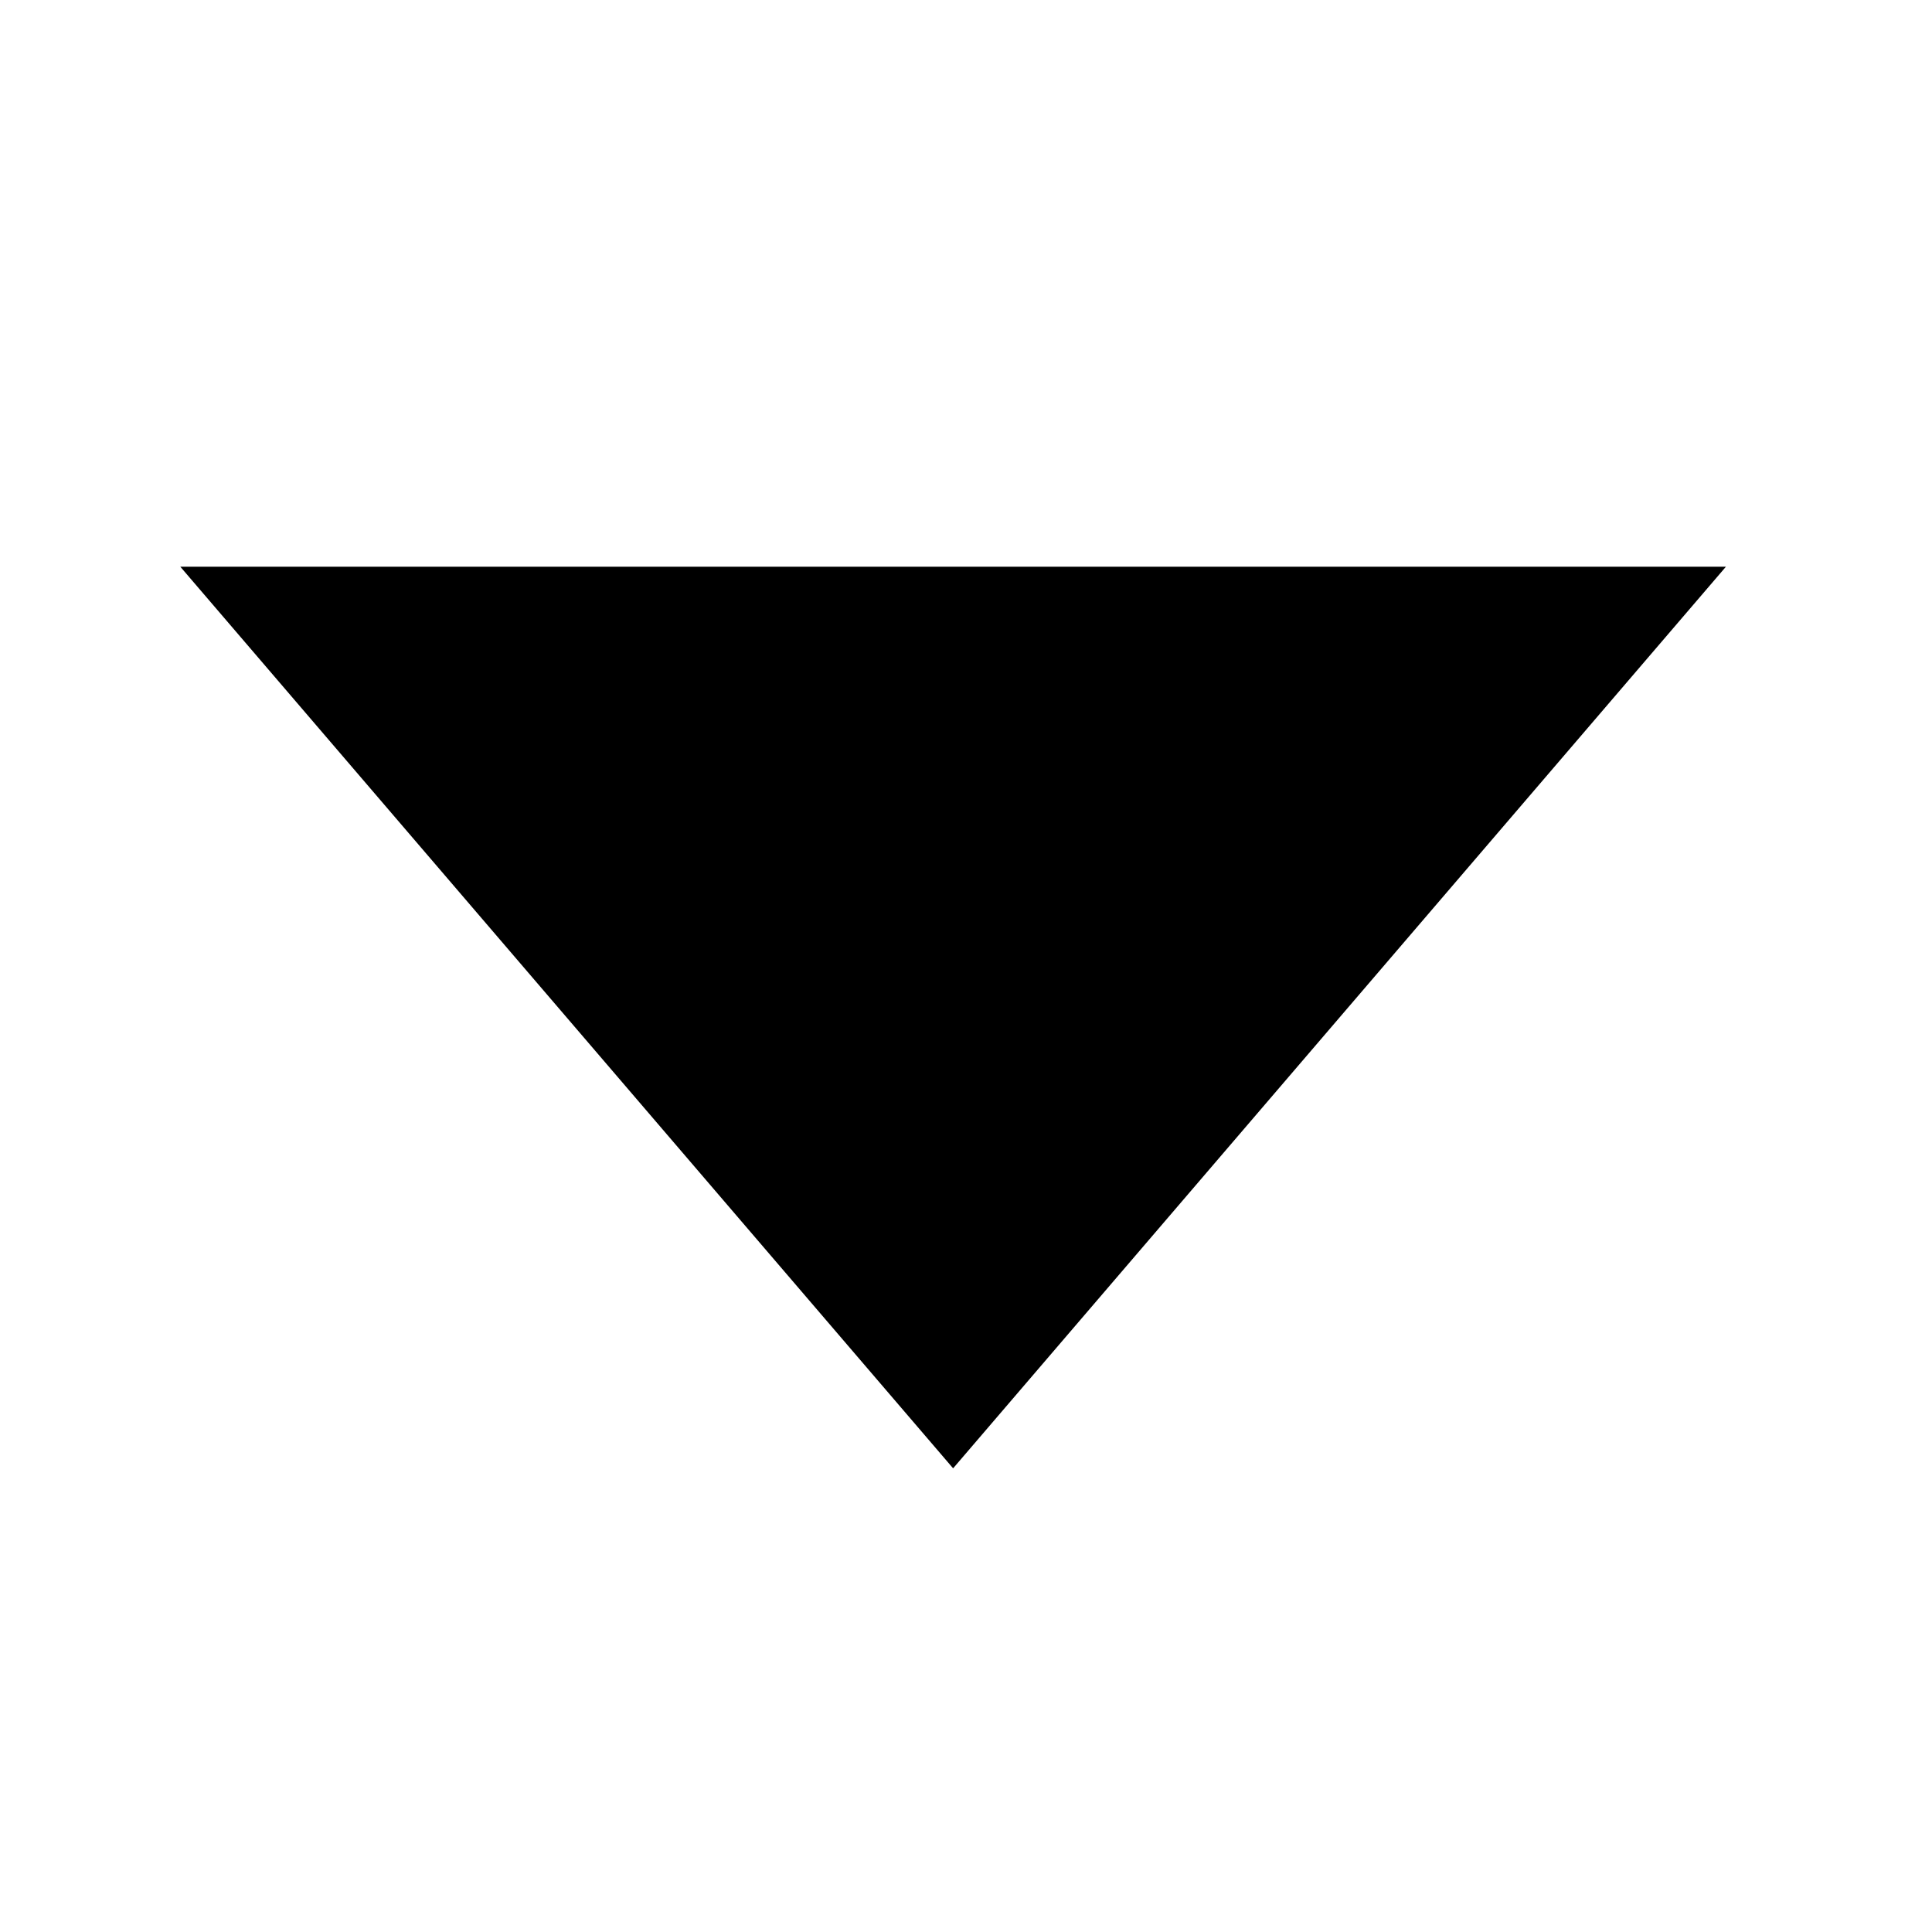
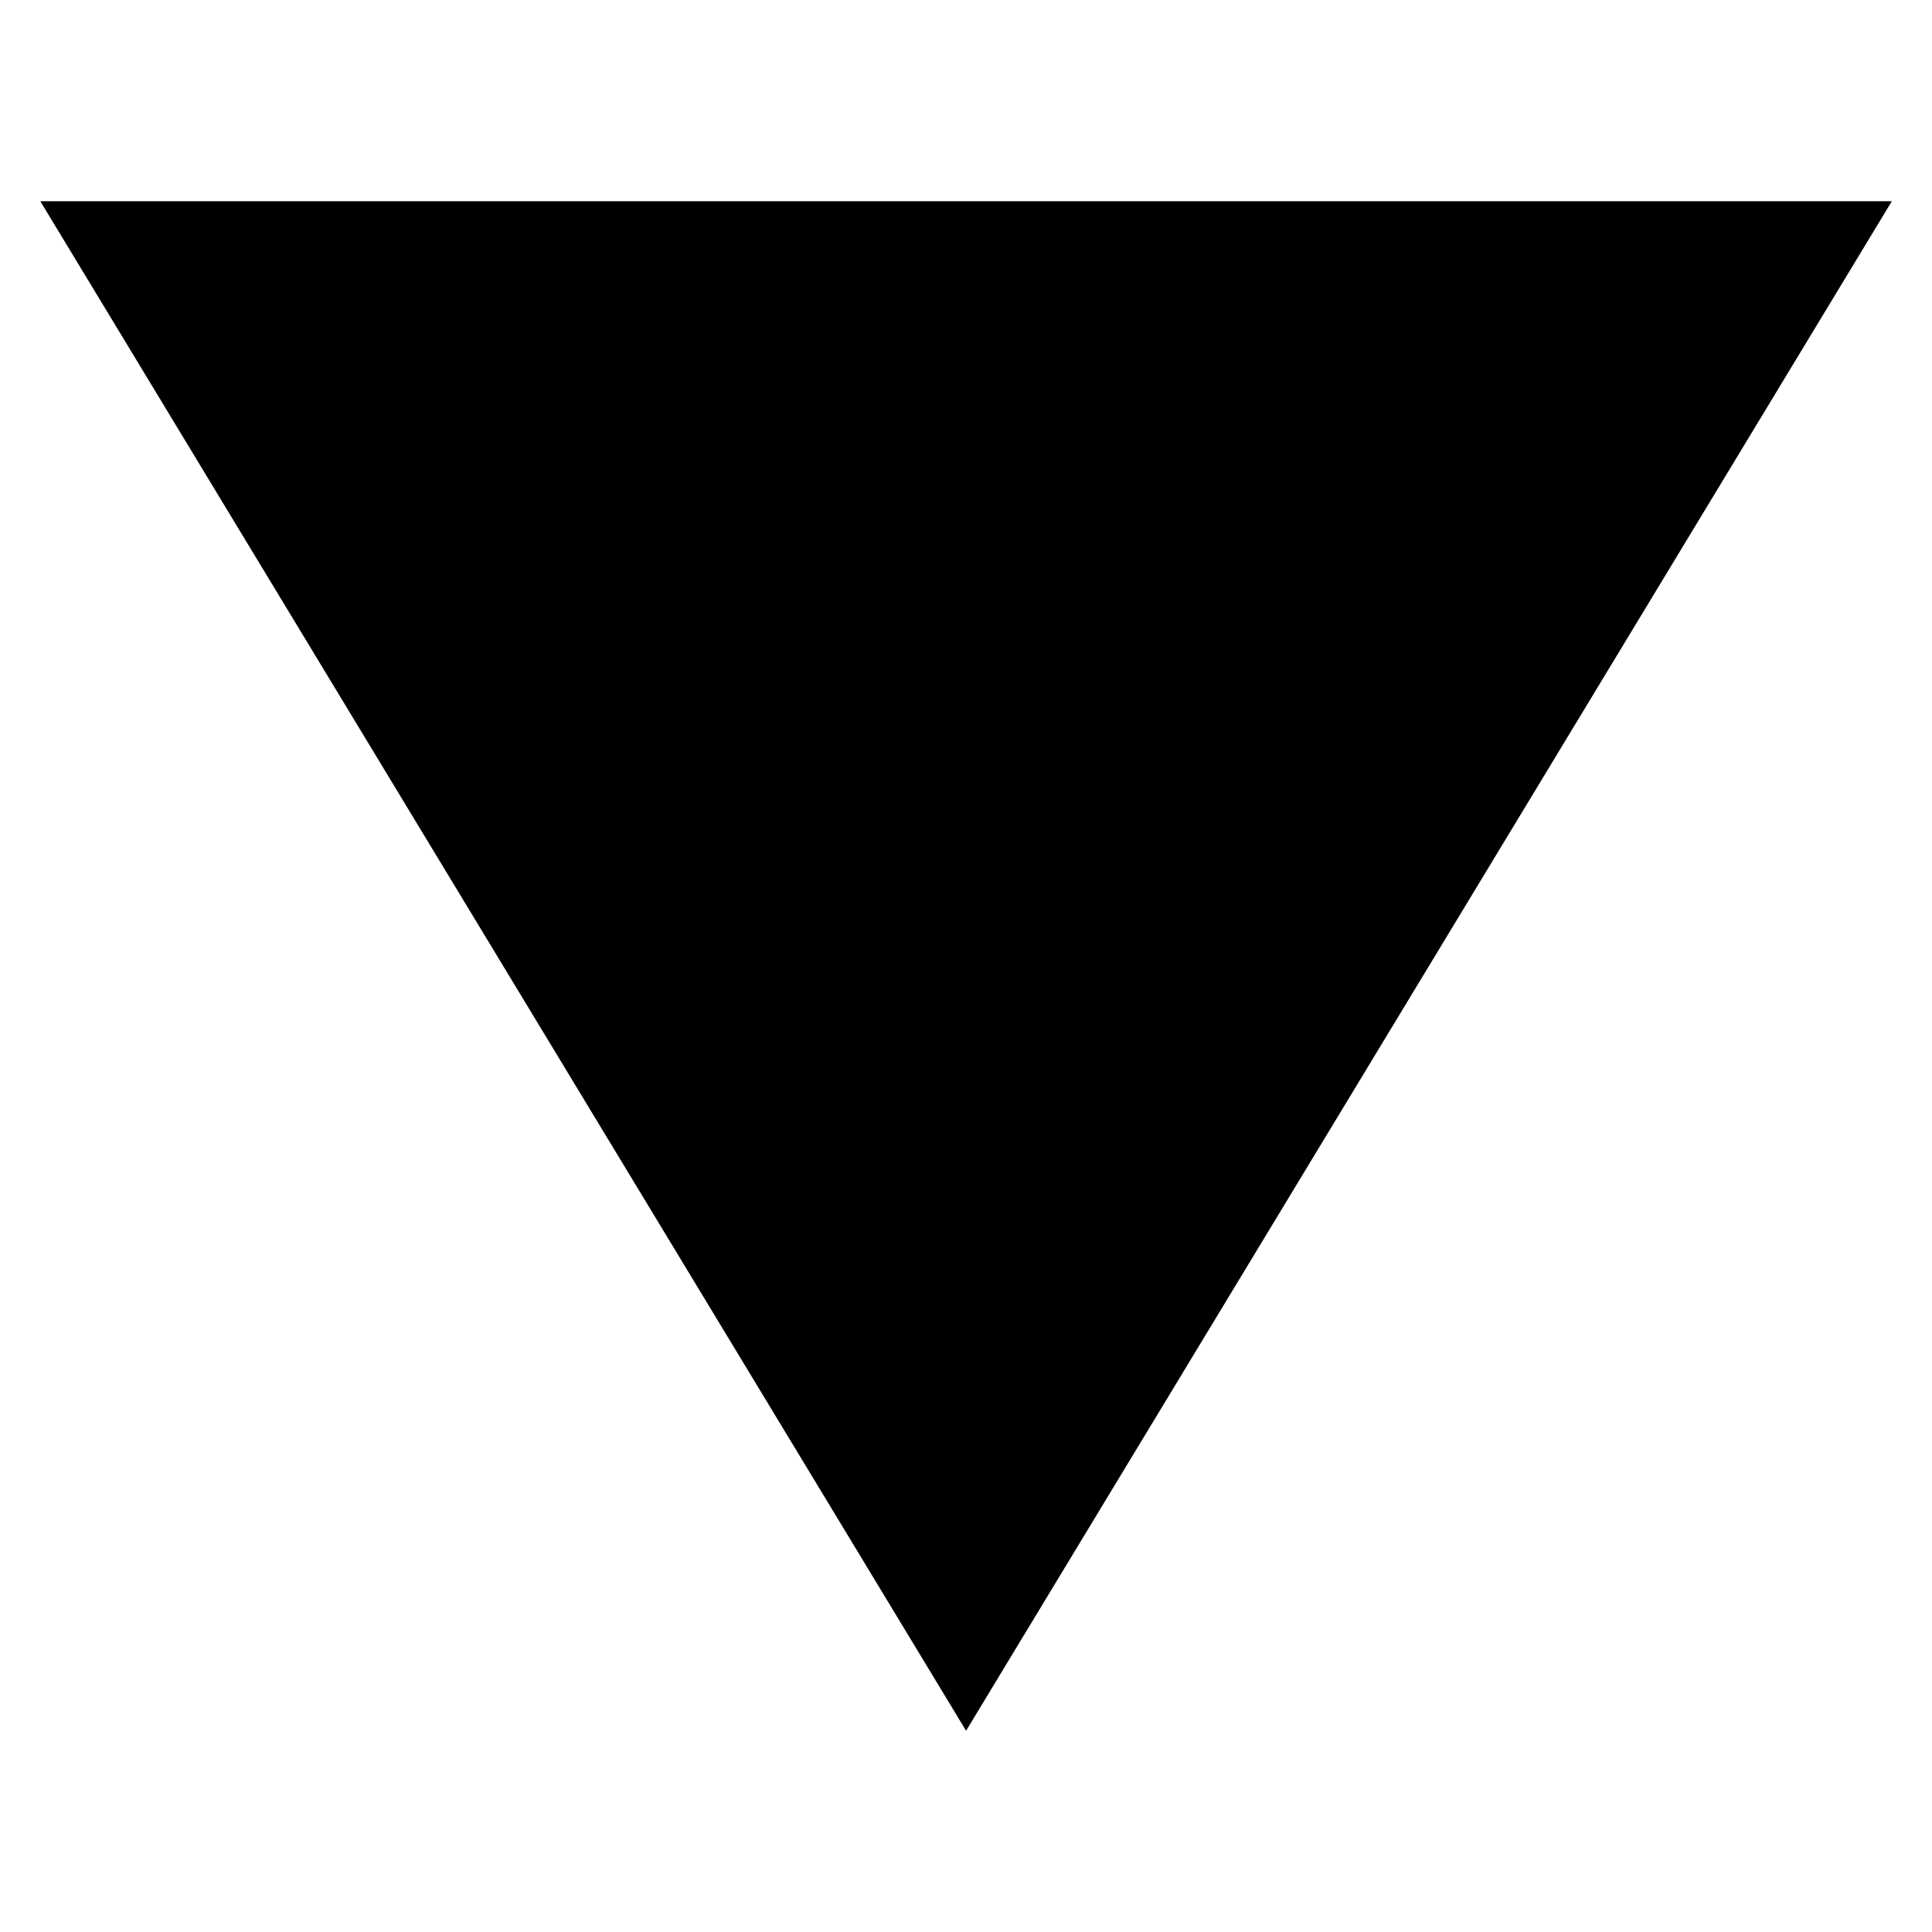
- <svg xmlns="http://www.w3.org/2000/svg" width="30px" height="30px" viewBox="0 0 30 30" version="1.1">
-   <g stroke="none" stroke-width="1" fill-rule="evenodd">
-     <polygon transform="translate(14.8, 15.8) scale(1, -1) translate(-14.8, -15.8) " points="14.8 8.8 26.8 22.8 2.8 22.8 " />
+ <svg xmlns="http://www.w3.org/2000/svg" version="1.1" x="0px" y="0px" width="24px" height="24px" viewBox="0 0 24 24" enable-background="new 0 0 24 24" xml:space="preserve">
+   <g id="Outline_Icons">
+     <polygon stroke-linejoin="round" stroke-miterlimit="10" points="0.501,2.5   23.501,2.5 12.001,21.5  " />
  </g>
</svg>
